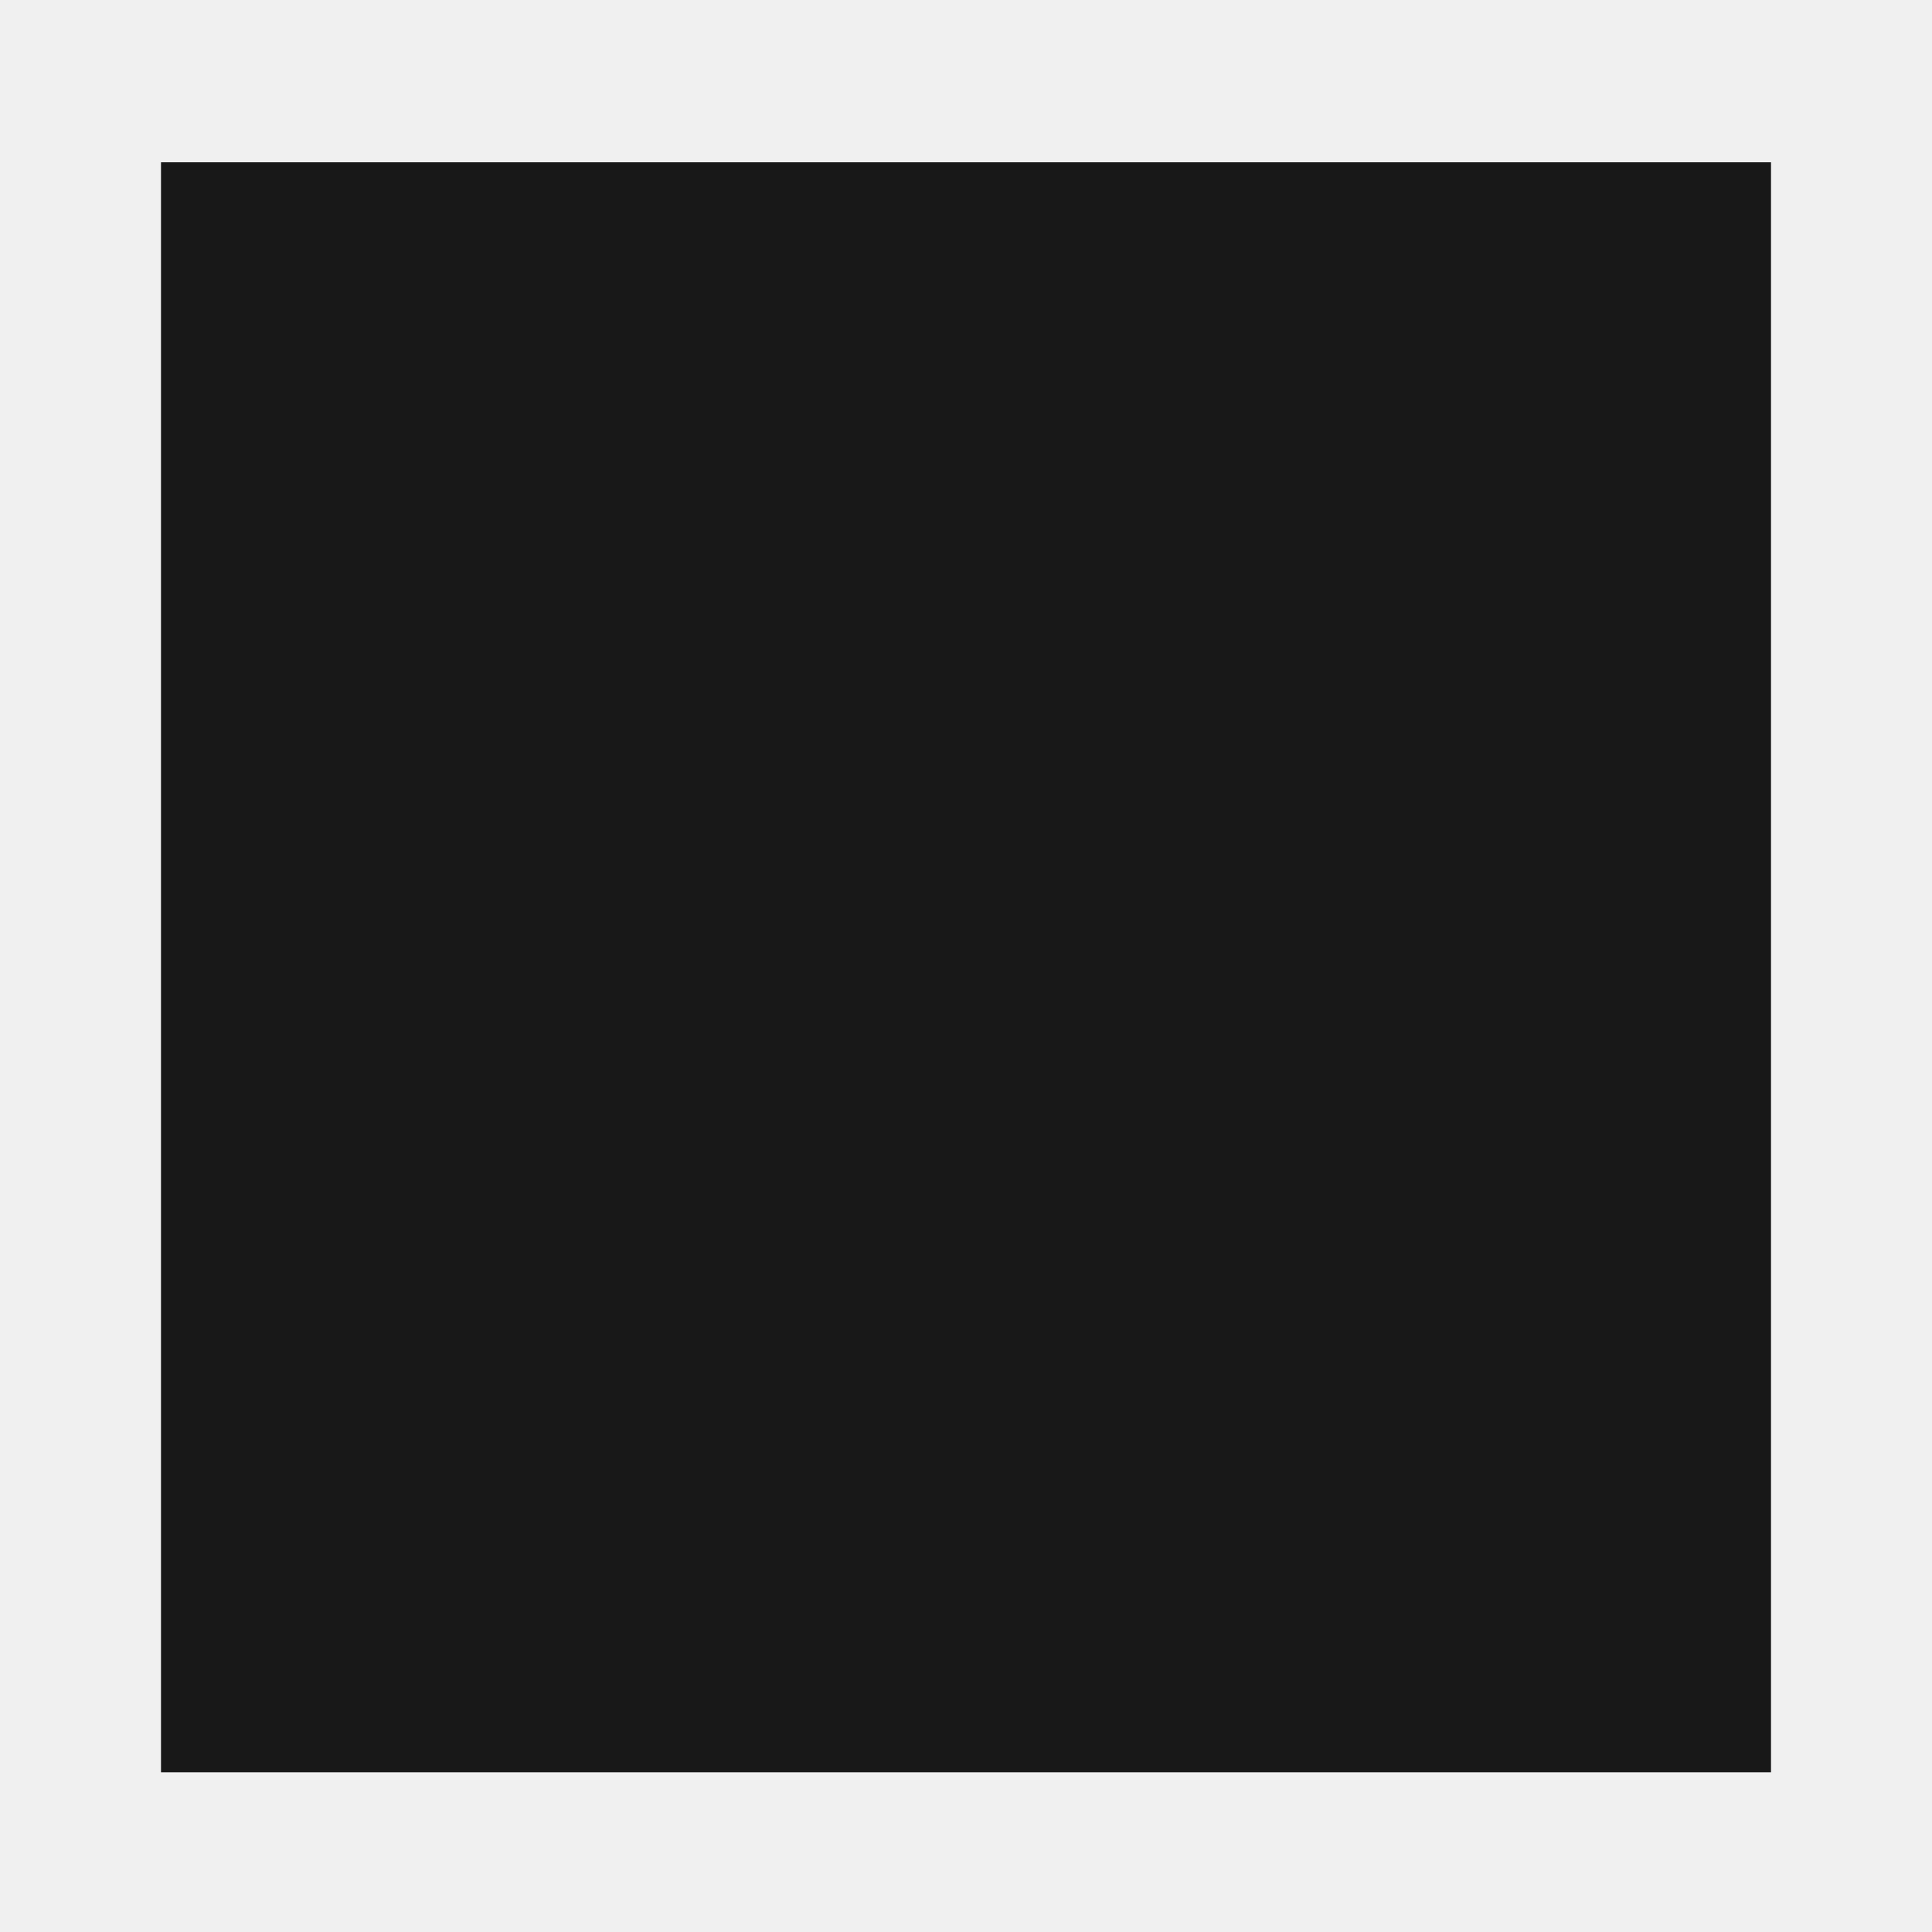
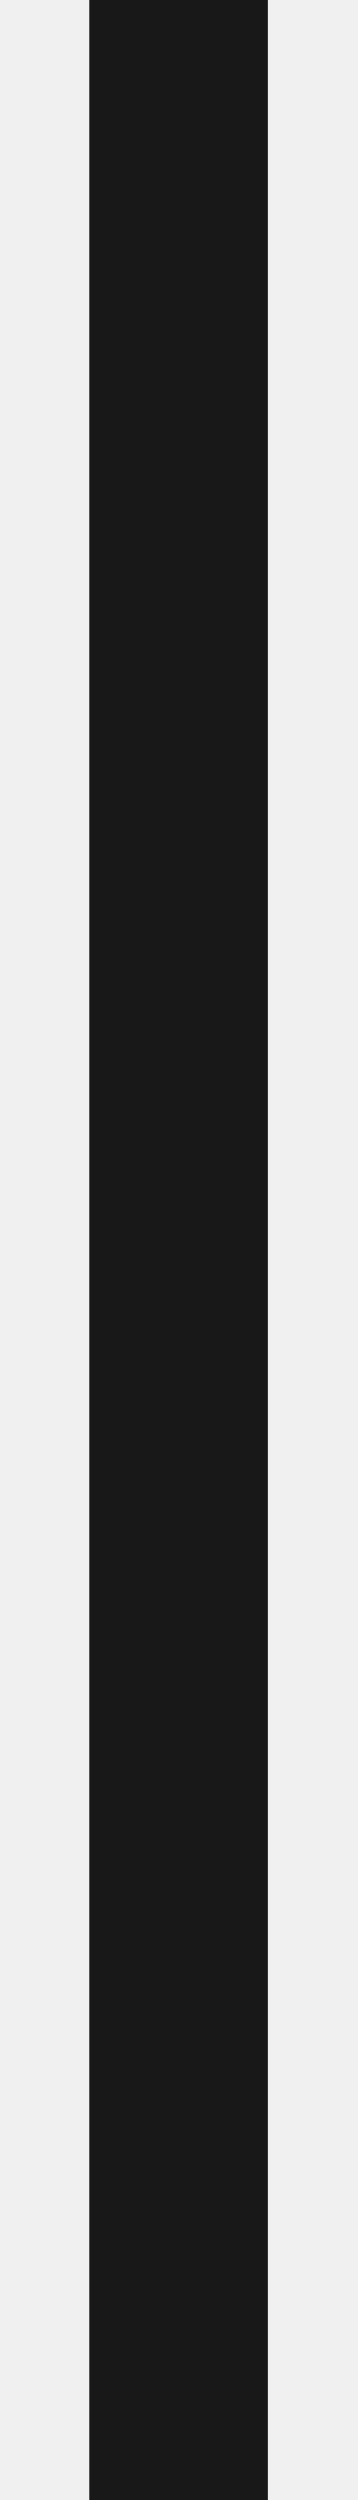
- <svg xmlns="http://www.w3.org/2000/svg" version="1.1" width="6px" height="6px">
+ <svg xmlns="http://www.w3.org/2000/svg" version="1.1" width="2px" height="14px">
  <defs>
    <pattern id="BGPattern" patternUnits="userSpaceOnUse" alignment="0 0" imageRepeat="None" />
-     <mask fill="white" id="Clip440">
-       <path d="M 5.5 5.504  L 5.5 0.504  L 0.5 0.504  L 0.5 5.504  L 5.5 5.504  Z " fill-rule="evenodd" />
+     <mask fill="white" id="Clip426">
+       <path d="M 0.5 14  L 0.5 0  L 1.5 0  L 1.5 14  L 0.5 14  Z " fill-rule="evenodd" />
    </mask>
  </defs>
-   <g transform="matrix(1 0 0 1 -102 -778 )">
-     <path d="M 5.5 5.504  L 5.5 0.504  L 0.5 0.504  L 0.5 5.504  L 5.5 5.504  Z " fill-rule="nonzero" fill="rgba(0, 0, 0, 0.898)" stroke="none" transform="matrix(1 0 0 1 102 778 )" class="fill" />
-     <path d="M 5.5 5.504  L 5.5 0.504  L 0.5 0.504  L 0.5 5.504  L 5.5 5.504  Z " stroke-width="0" stroke-dasharray="0" stroke="rgba(255, 255, 255, 0)" fill="none" transform="matrix(1 0 0 1 102 778 )" class="stroke" mask="url(#Clip440)" />
+   <g transform="matrix(1 0 0 1 -731 -482 )">
+     <path d="M 0.5 14  L 0.5 0  L 1.5 0  L 1.5 14  L 0.5 14  Z " fill-rule="nonzero" fill="rgba(0, 0, 0, 0.898)" stroke="none" transform="matrix(1 0 0 1 731 482 )" class="fill" />
+     <path d="M 0.5 14  L 0.5 0  L 1.5 0  L 1.5 14  L 0.5 14  Z " stroke-width="0" stroke-dasharray="0" stroke="rgba(255, 255, 255, 0)" fill="none" transform="matrix(1 0 0 1 731 482 )" class="stroke" mask="url(#Clip426)" />
  </g>
</svg>
